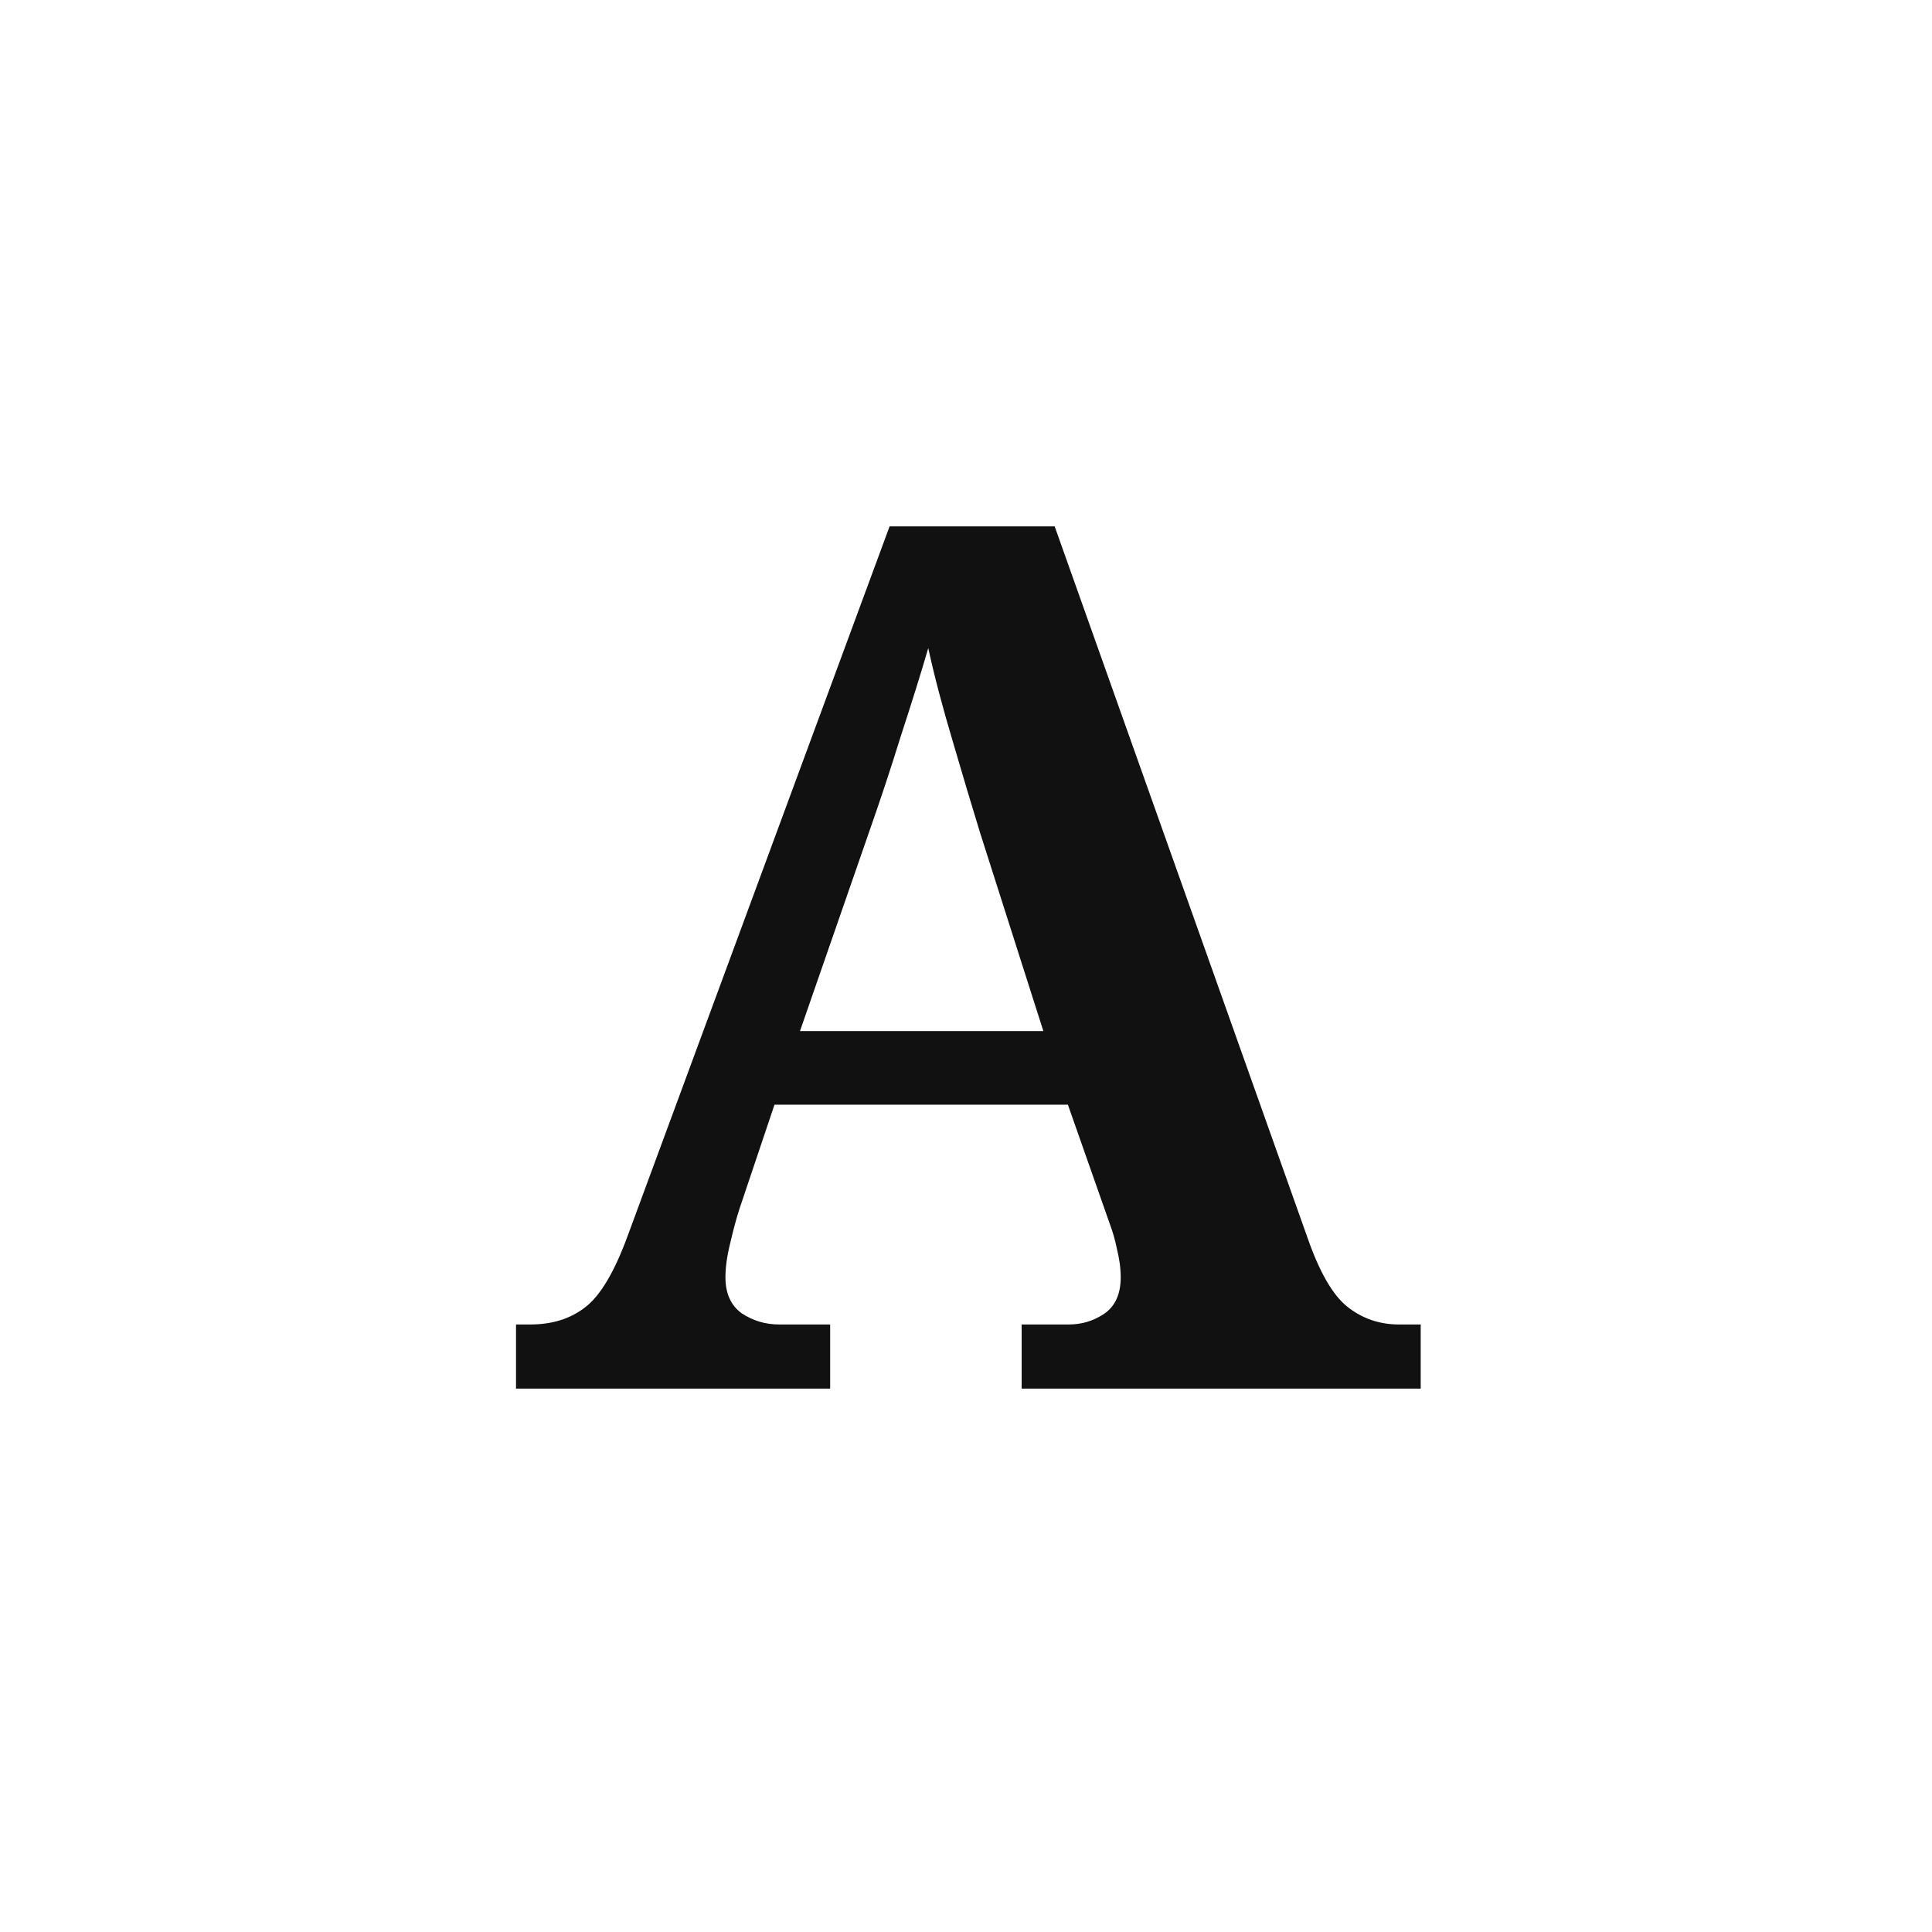
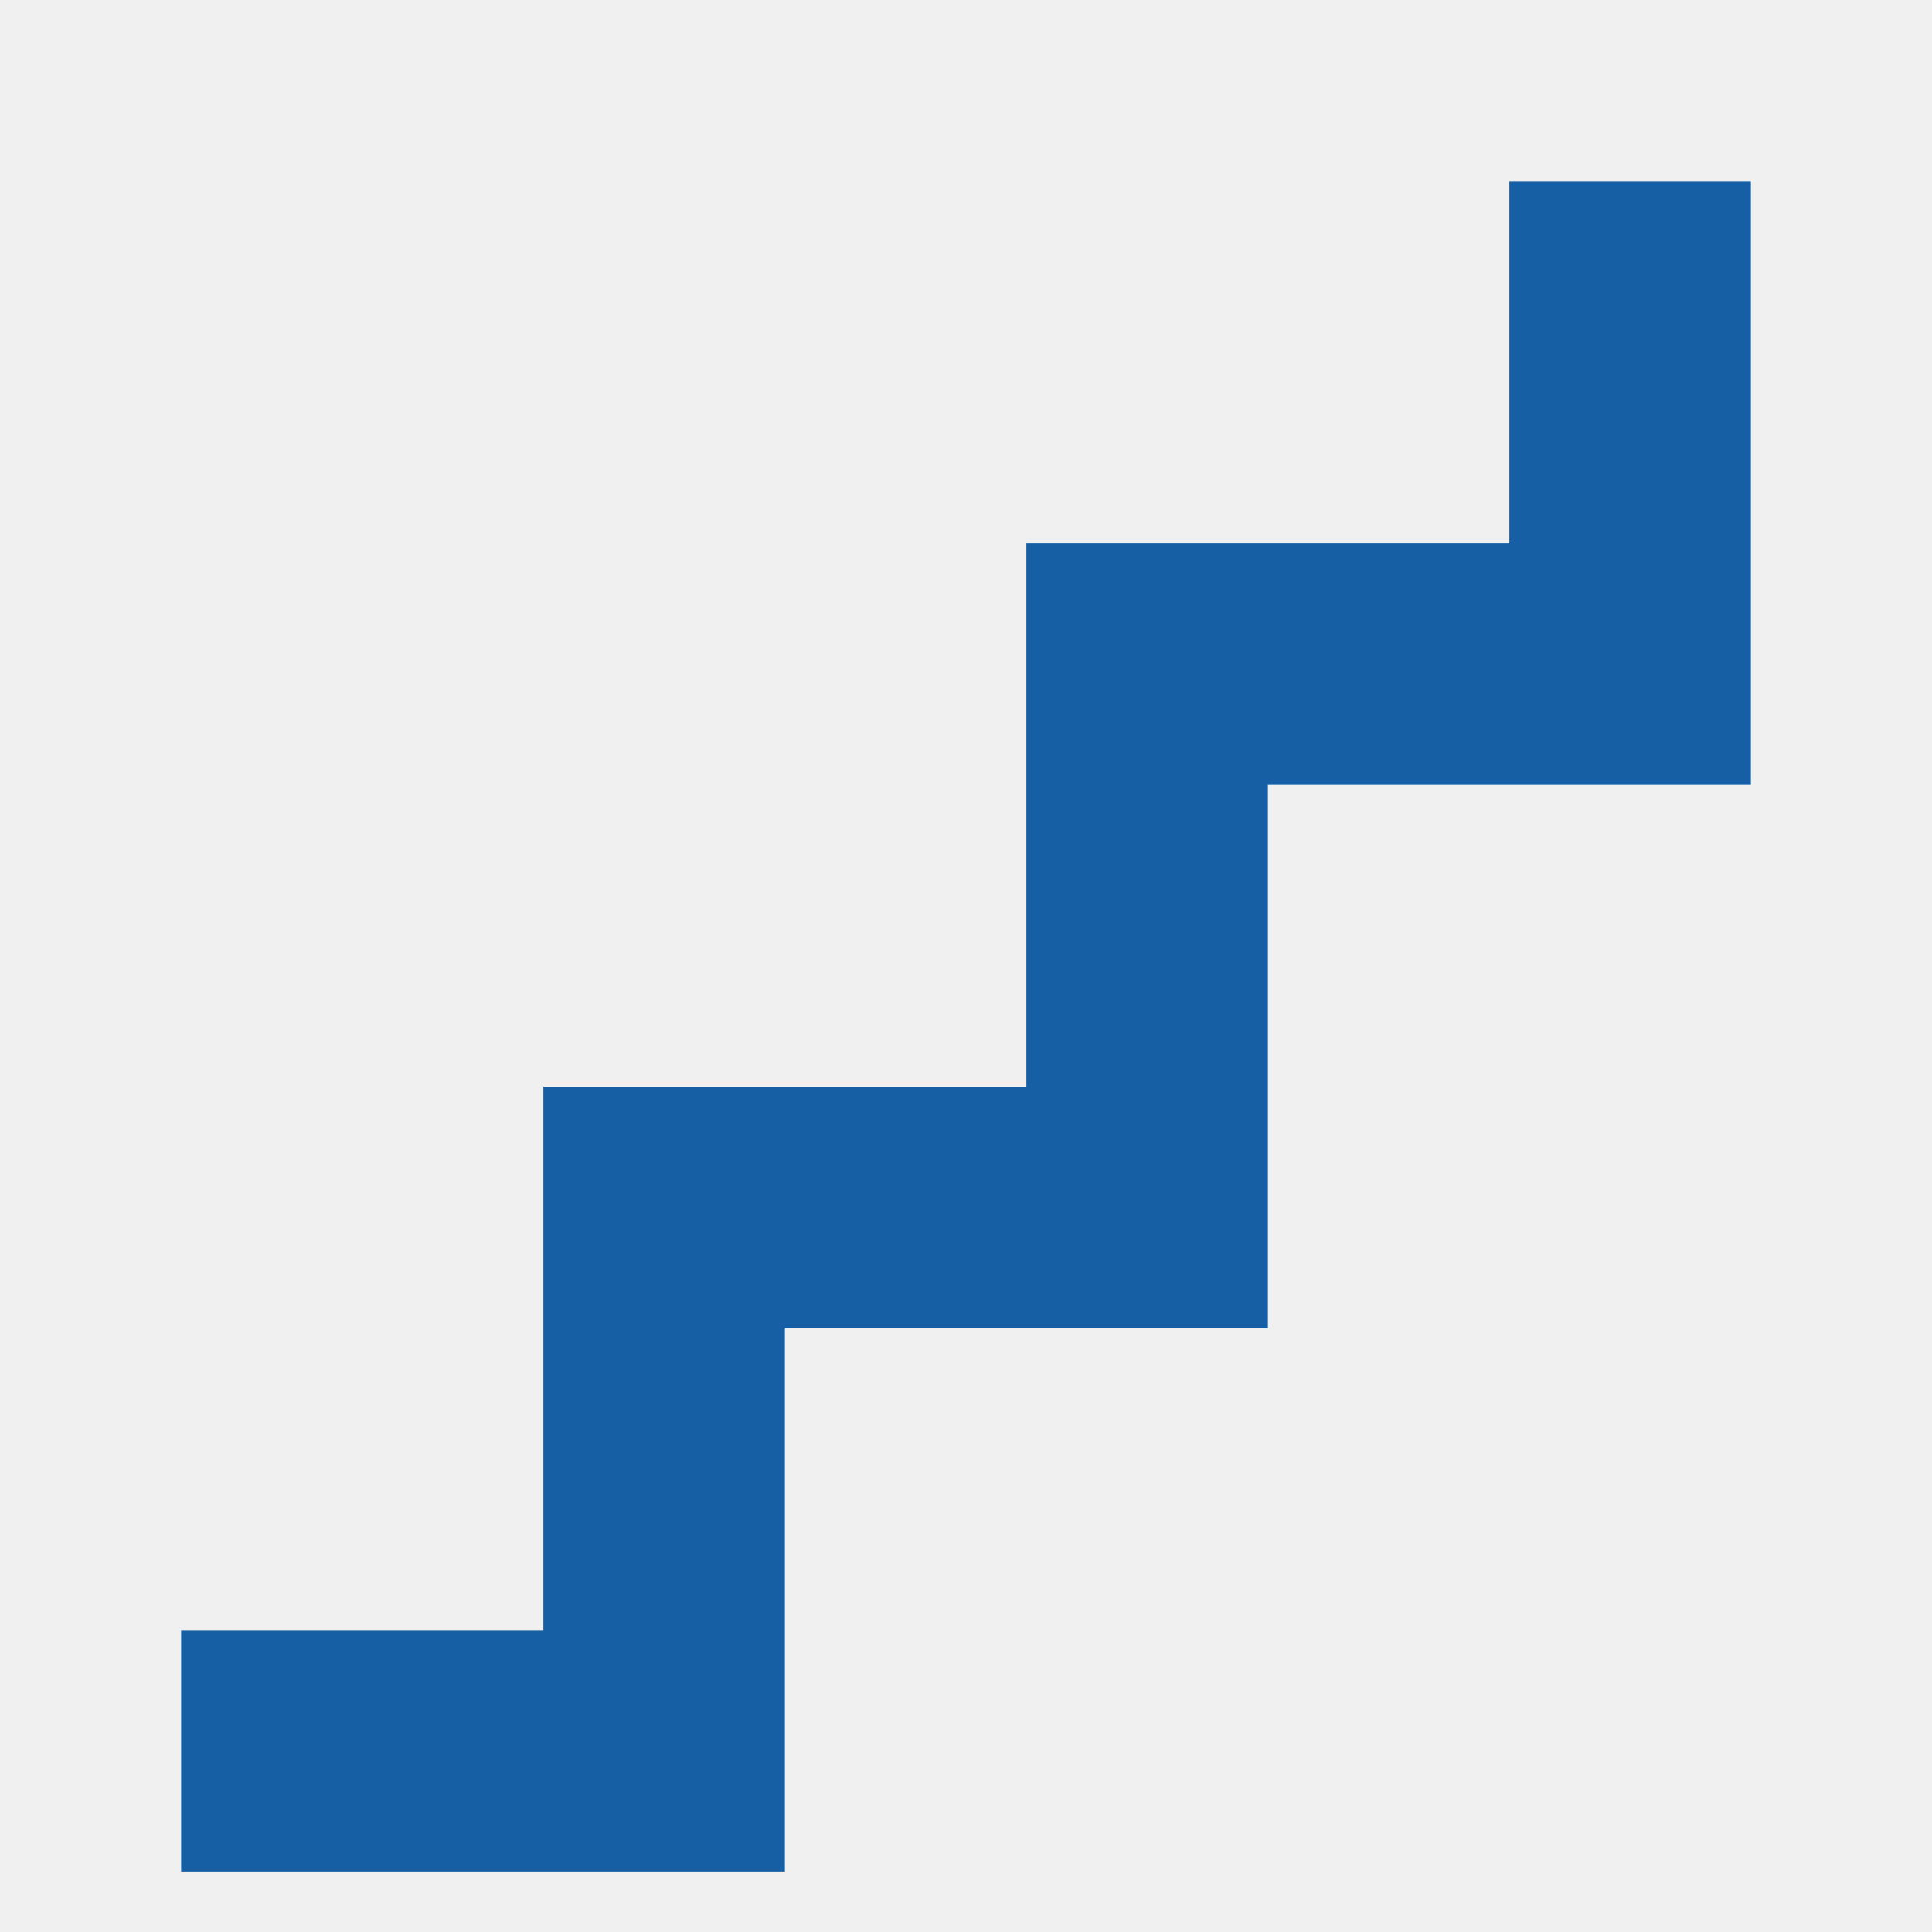
<svg xmlns="http://www.w3.org/2000/svg" viewBox="0 0 32 32">
-   <rect width="32" height="32" fill="#fff" />
-   <text x="16" y="23" font-family="Charter, Georgia, serif" font-size="20" font-weight="700" text-anchor="middle" fill="#111">A</text>
+   <style>path{stroke:#175fa4}@media (prefers-color-scheme:dark){path{stroke:#79b6f4}}</style>
+   <path d="M3 29H11V20H19V11H27V3" fill="none" stroke-width="4" />
</svg>
